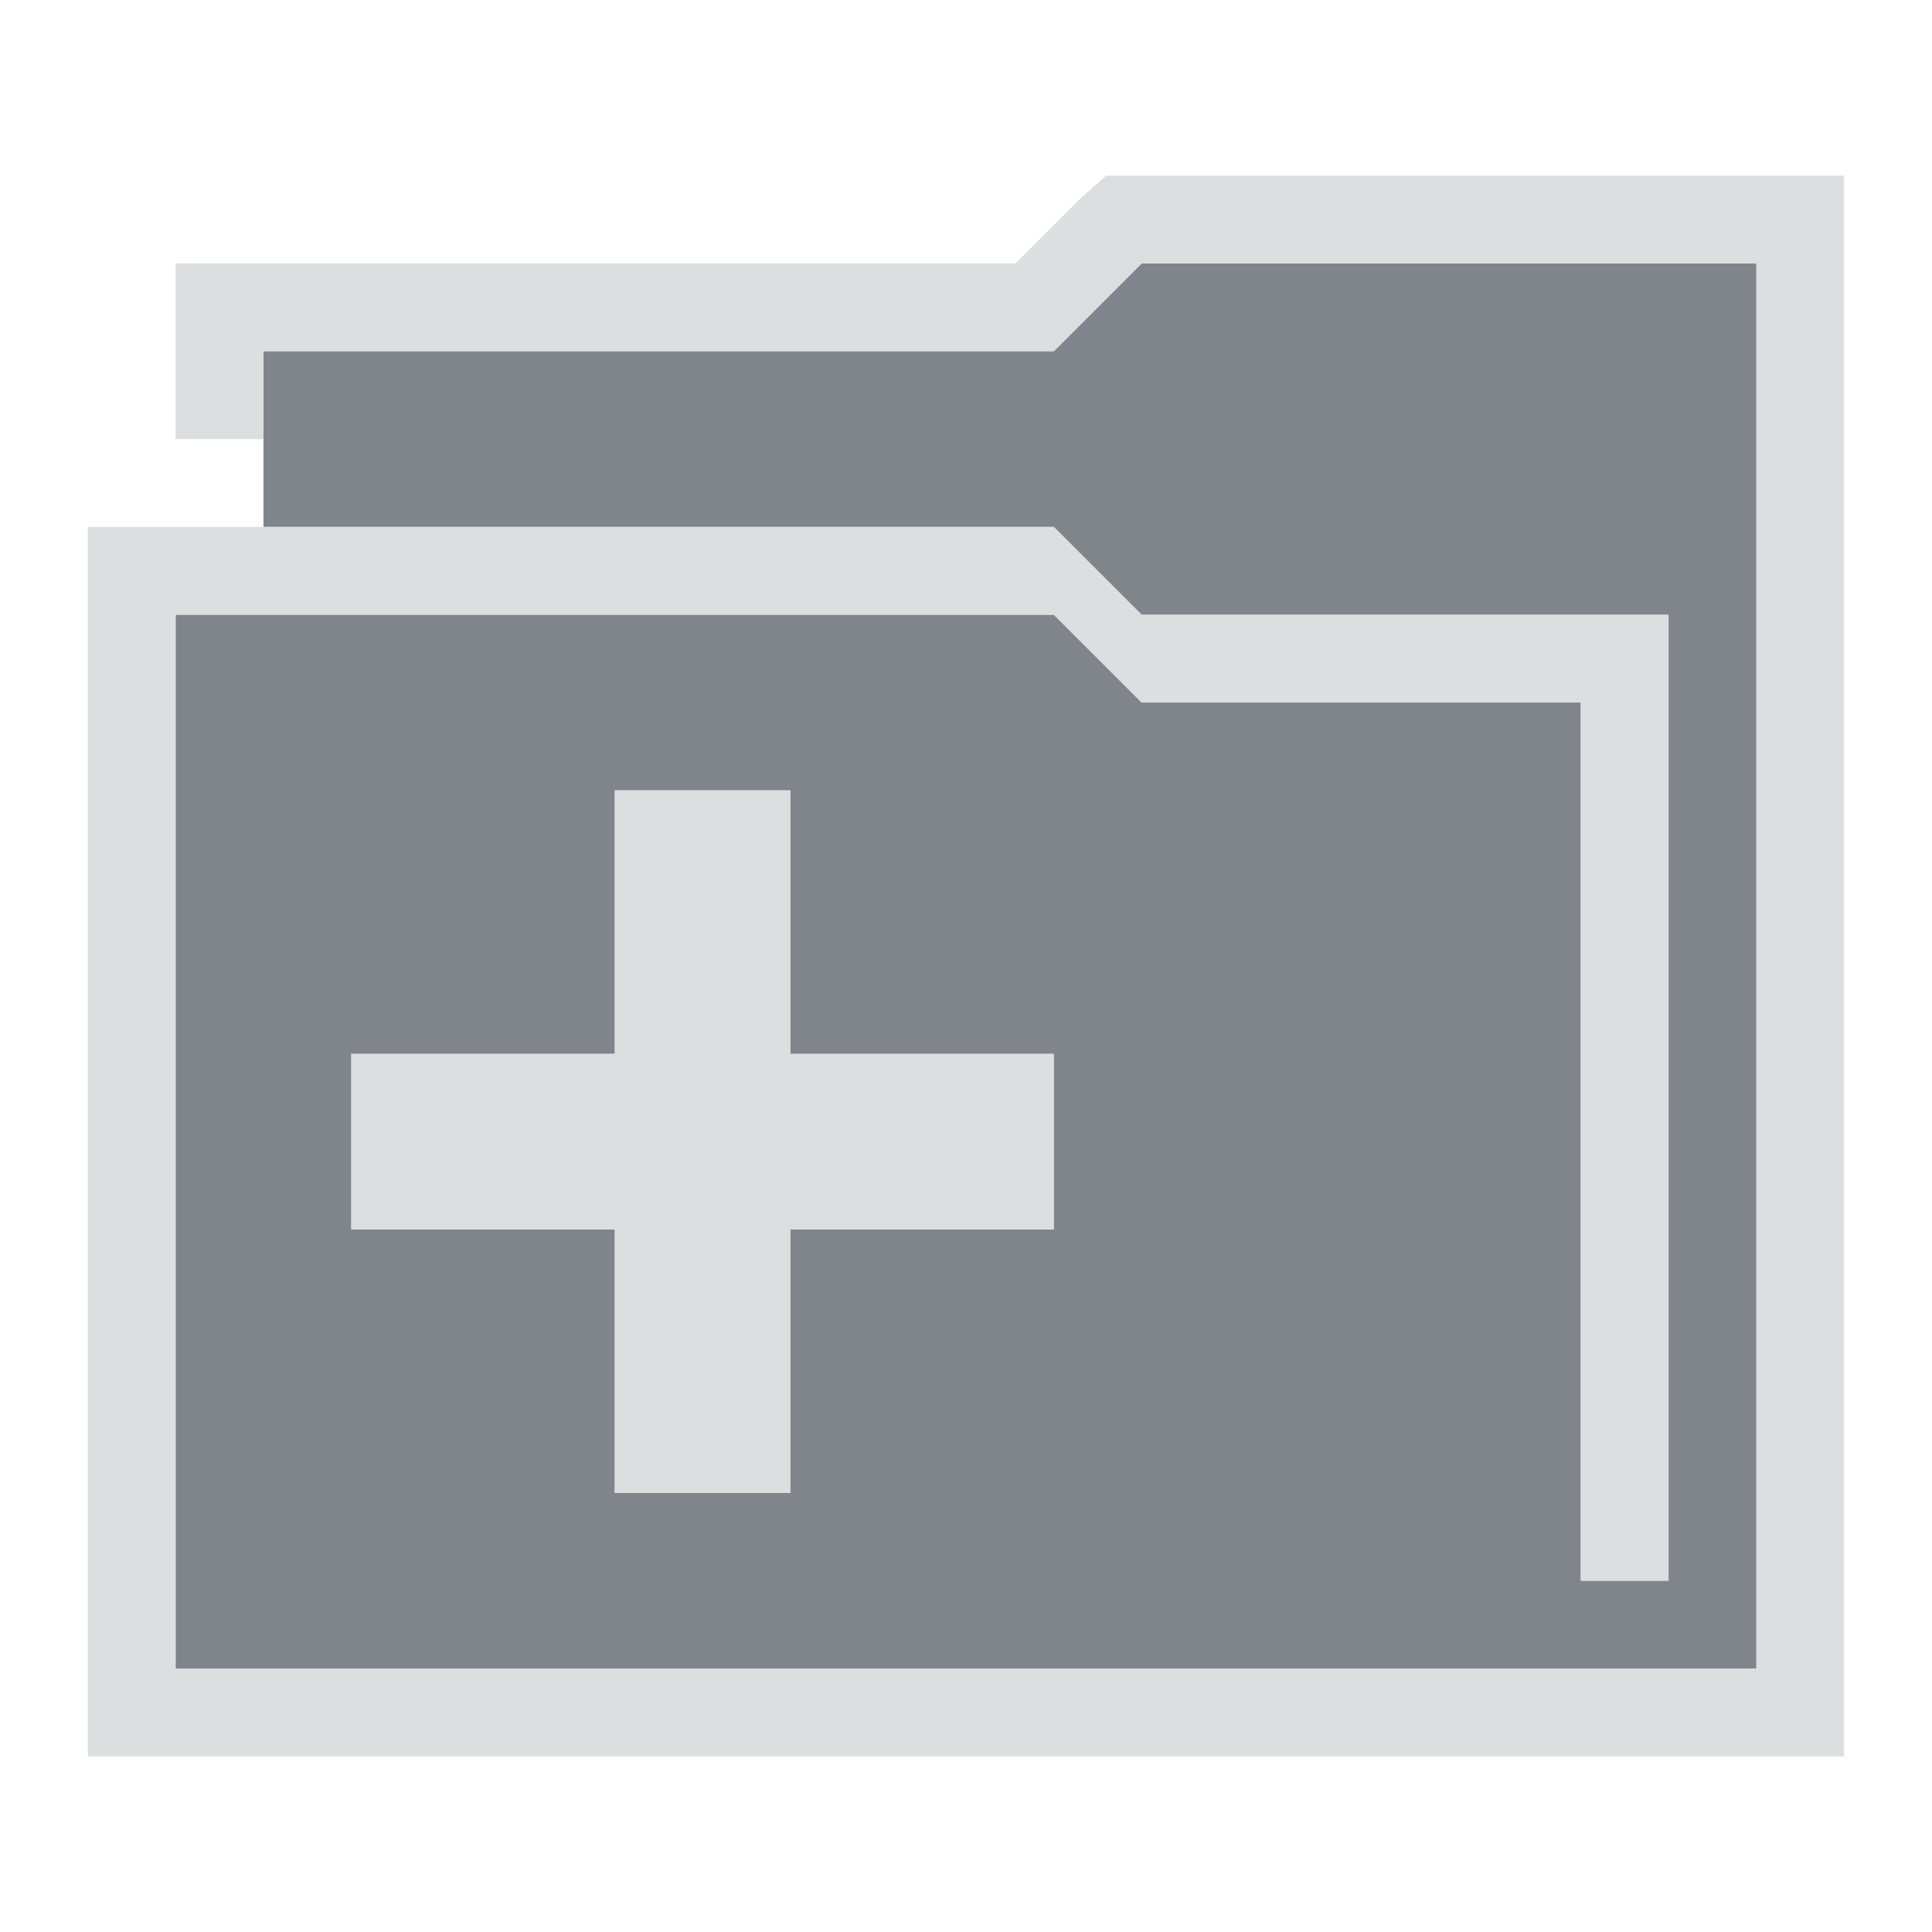
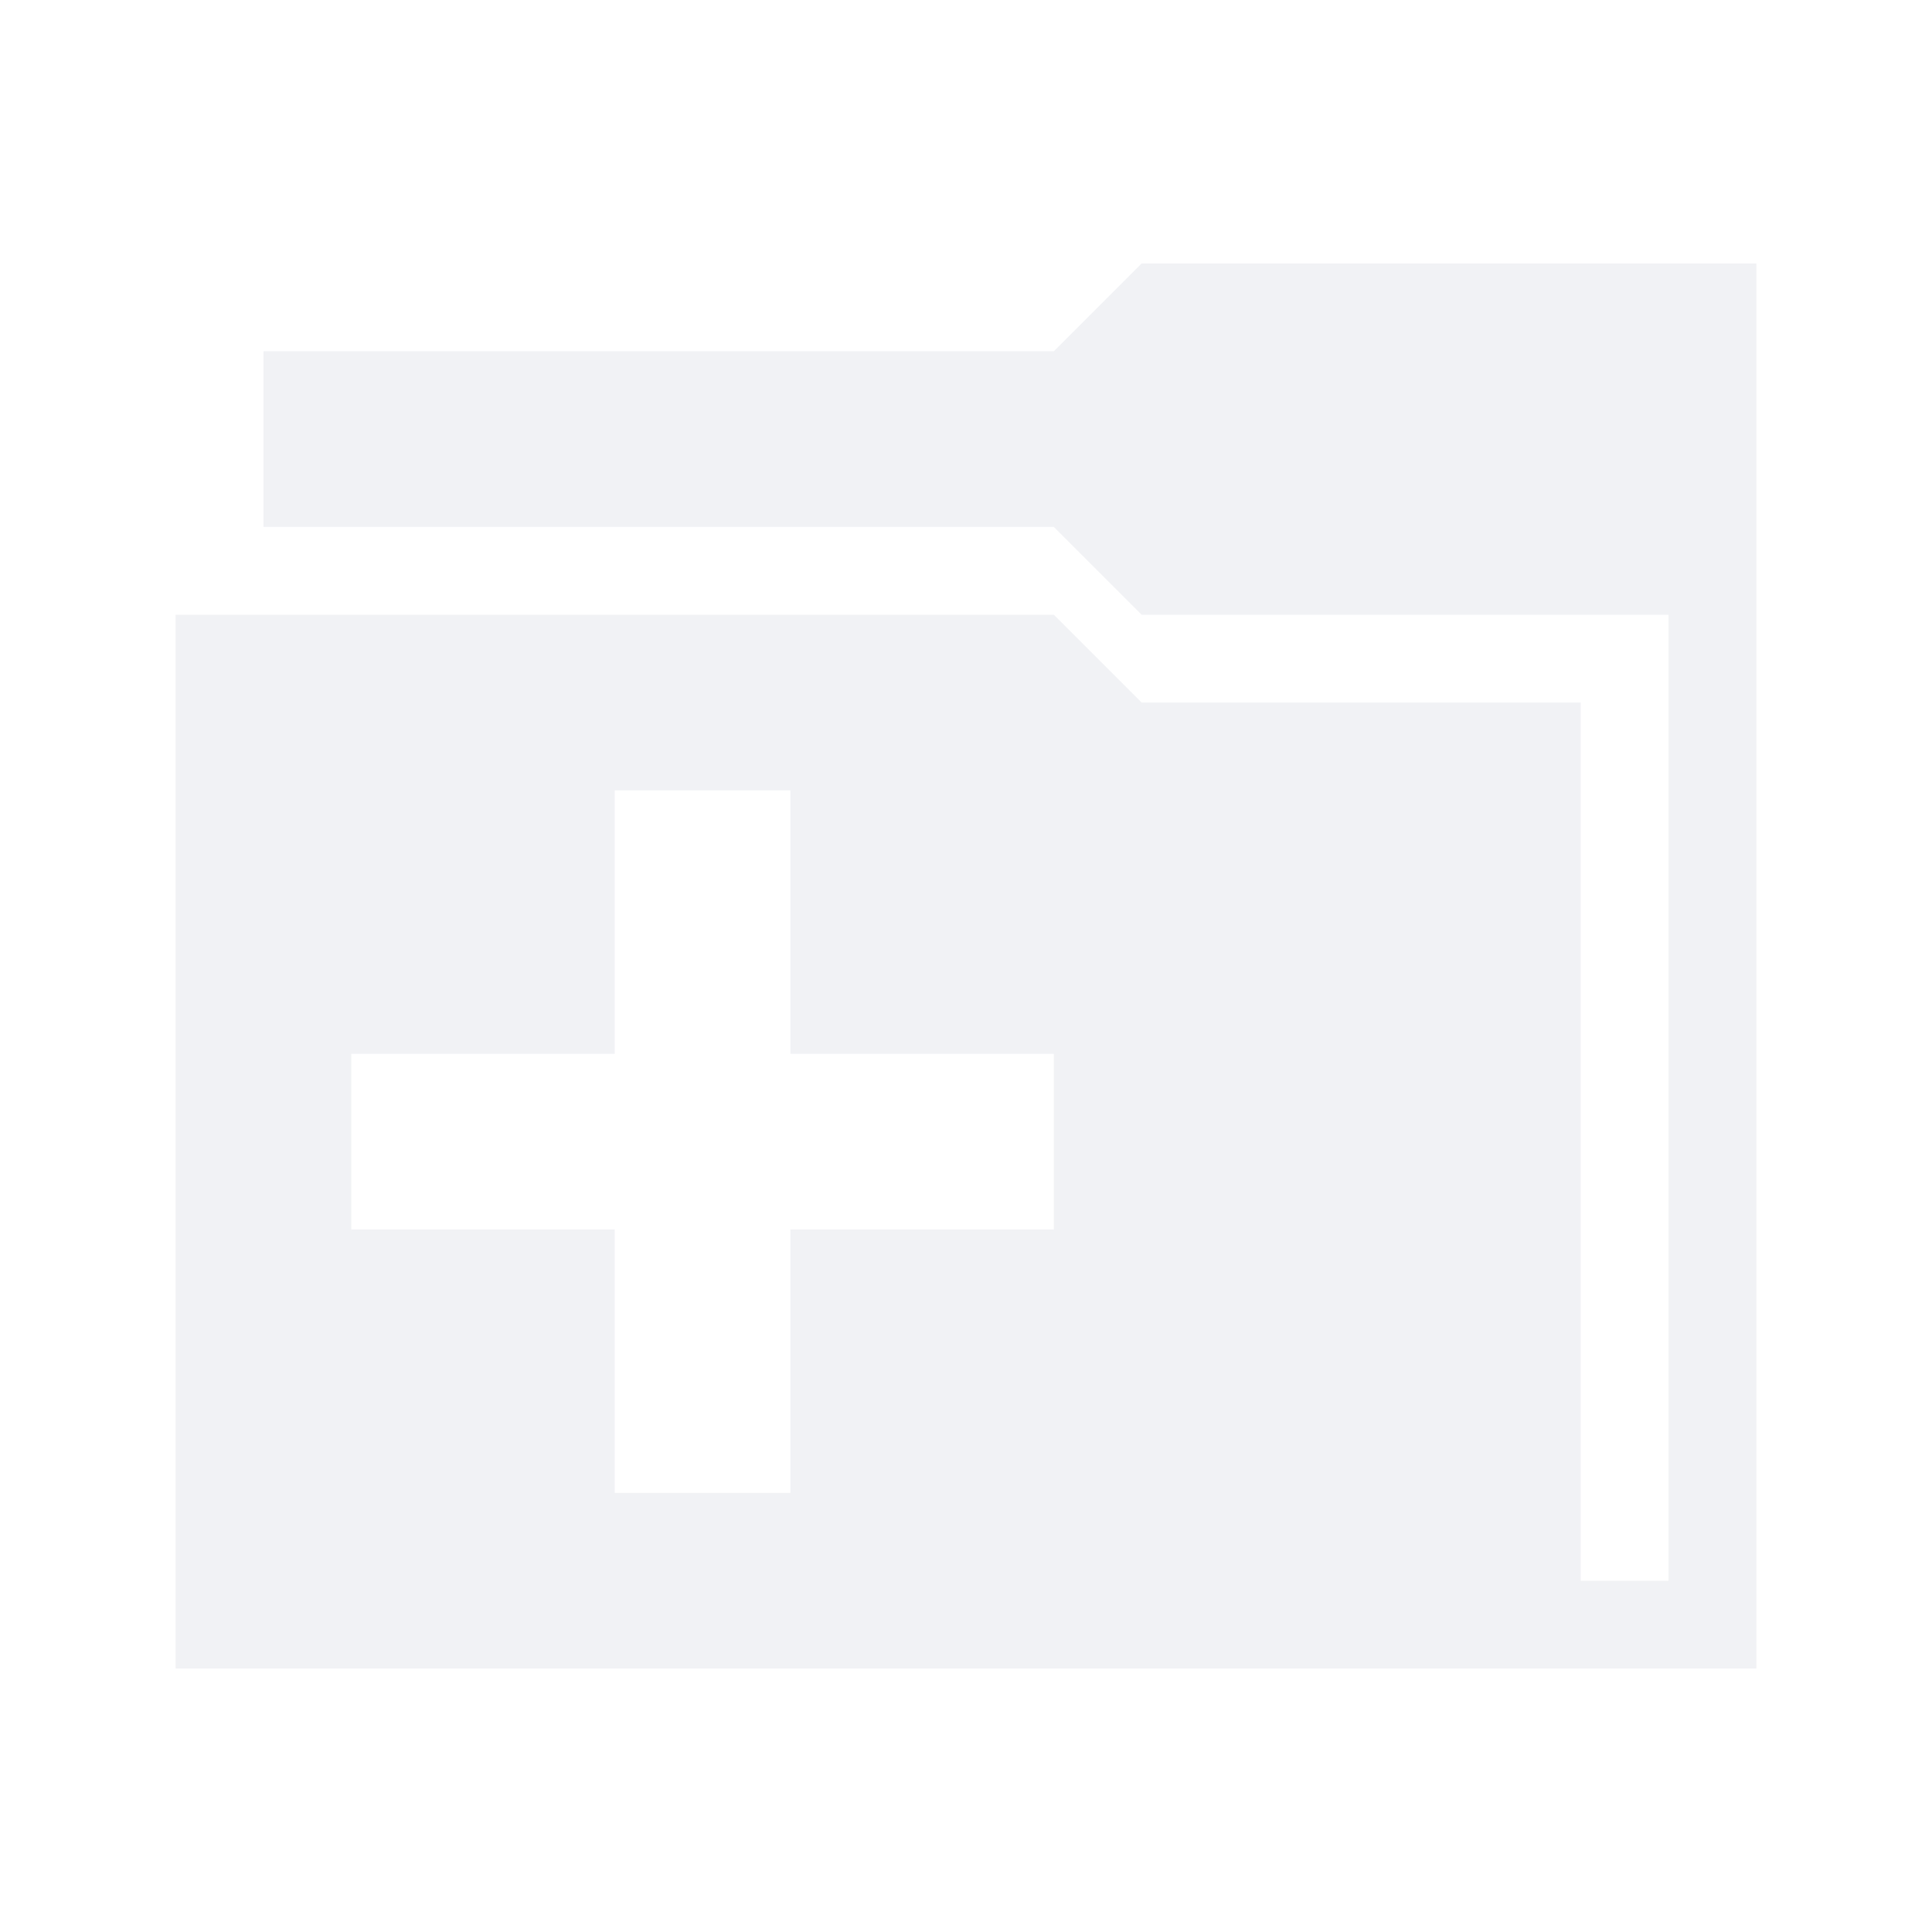
<svg xmlns="http://www.w3.org/2000/svg" version="1.1" width="22" height="22" id="svg13094">
  <defs id="defs7" />
-   <path id="path2983" d="m 13,3 -1,1 -9,0 0,2 9,0 1,1 6,0 0,11 -1,0 0,-10 -5,0 -1,-1 -10,0 0,12 16,0 1,0 1,0 0,-16 -7,0 z m -6,6 2,0 0,3 3,0 0,2 -3,0 0,3 -2,0 0,-3 -3,0 0,-2 3,0 0,-3 z" style="fill:#434a54;fill-opacity:0.675;fill-rule:nonzero" />
-   <path style="font-size:medium;font-style:normal;font-variant:normal;font-weight:normal;font-stretch:normal;text-indent:0;text-align:start;text-decoration:none;line-height:normal;letter-spacing:normal;word-spacing:normal;text-transform:none;direction:ltr;block-progression:tb;writing-mode:lr-tb;text-anchor:start;baseline-shift:baseline;color:#000000;fill:#d1d4d6;fill-opacity:0.743;fill-rule:nonzero;stroke:none;stroke-width:2;marker:none;visibility:visible;display:inline;overflow:visible;enable-background:accumulate;font-family:Sans;-inkscape-font-specification:Sans" d="M 12.594,2 12.281,2.281 11.562,3 3,3 2,3 2,4 2,5 3,5 3,4 l 9,0 1,-1 7,0 0,16 -1,0 -1,0 -16,0 0,-12 10,0 1,1 5,0 0,10 1,0 L 19,7 13,7 12,6 4.594,6 3,6 2,6 1,6 l 0,1 0,12 0,1 1,0 16,0 1,0 1,0 1,0 0,-1 0,-16 0,-1 -1,0 -7,0 -0.406,0 z M 7,9 l 0,3 -3,0 0,2 3,0 0,3 2,0 0,-3 3,0 0,-2 -3,0 0,-3 -2,0 z" id="rect2997" />
+   <path style="fill:#EDEFF3;fill-opacity:0.758;fill-rule:nonzero" d="M 13 3 L 12 4 L 3 4 L 3 6 L 12 6 L 13 7 L 19 7 L 19 18 L 18 18 L 18 8 L 13 8 L 12 7 L 2 7 L 2 19 L 18 19 L 19 19 L 20 19 L 20 3 L 13 3 z M 7 9 L 9 9 L 9 12 L 12 12 L 12 14 L 9 14 L 9 17 L 7 17 L 7 14 L 4 14 L 4 12 L 7 12 L 7 9 z " id="rect2997" />
</svg>
